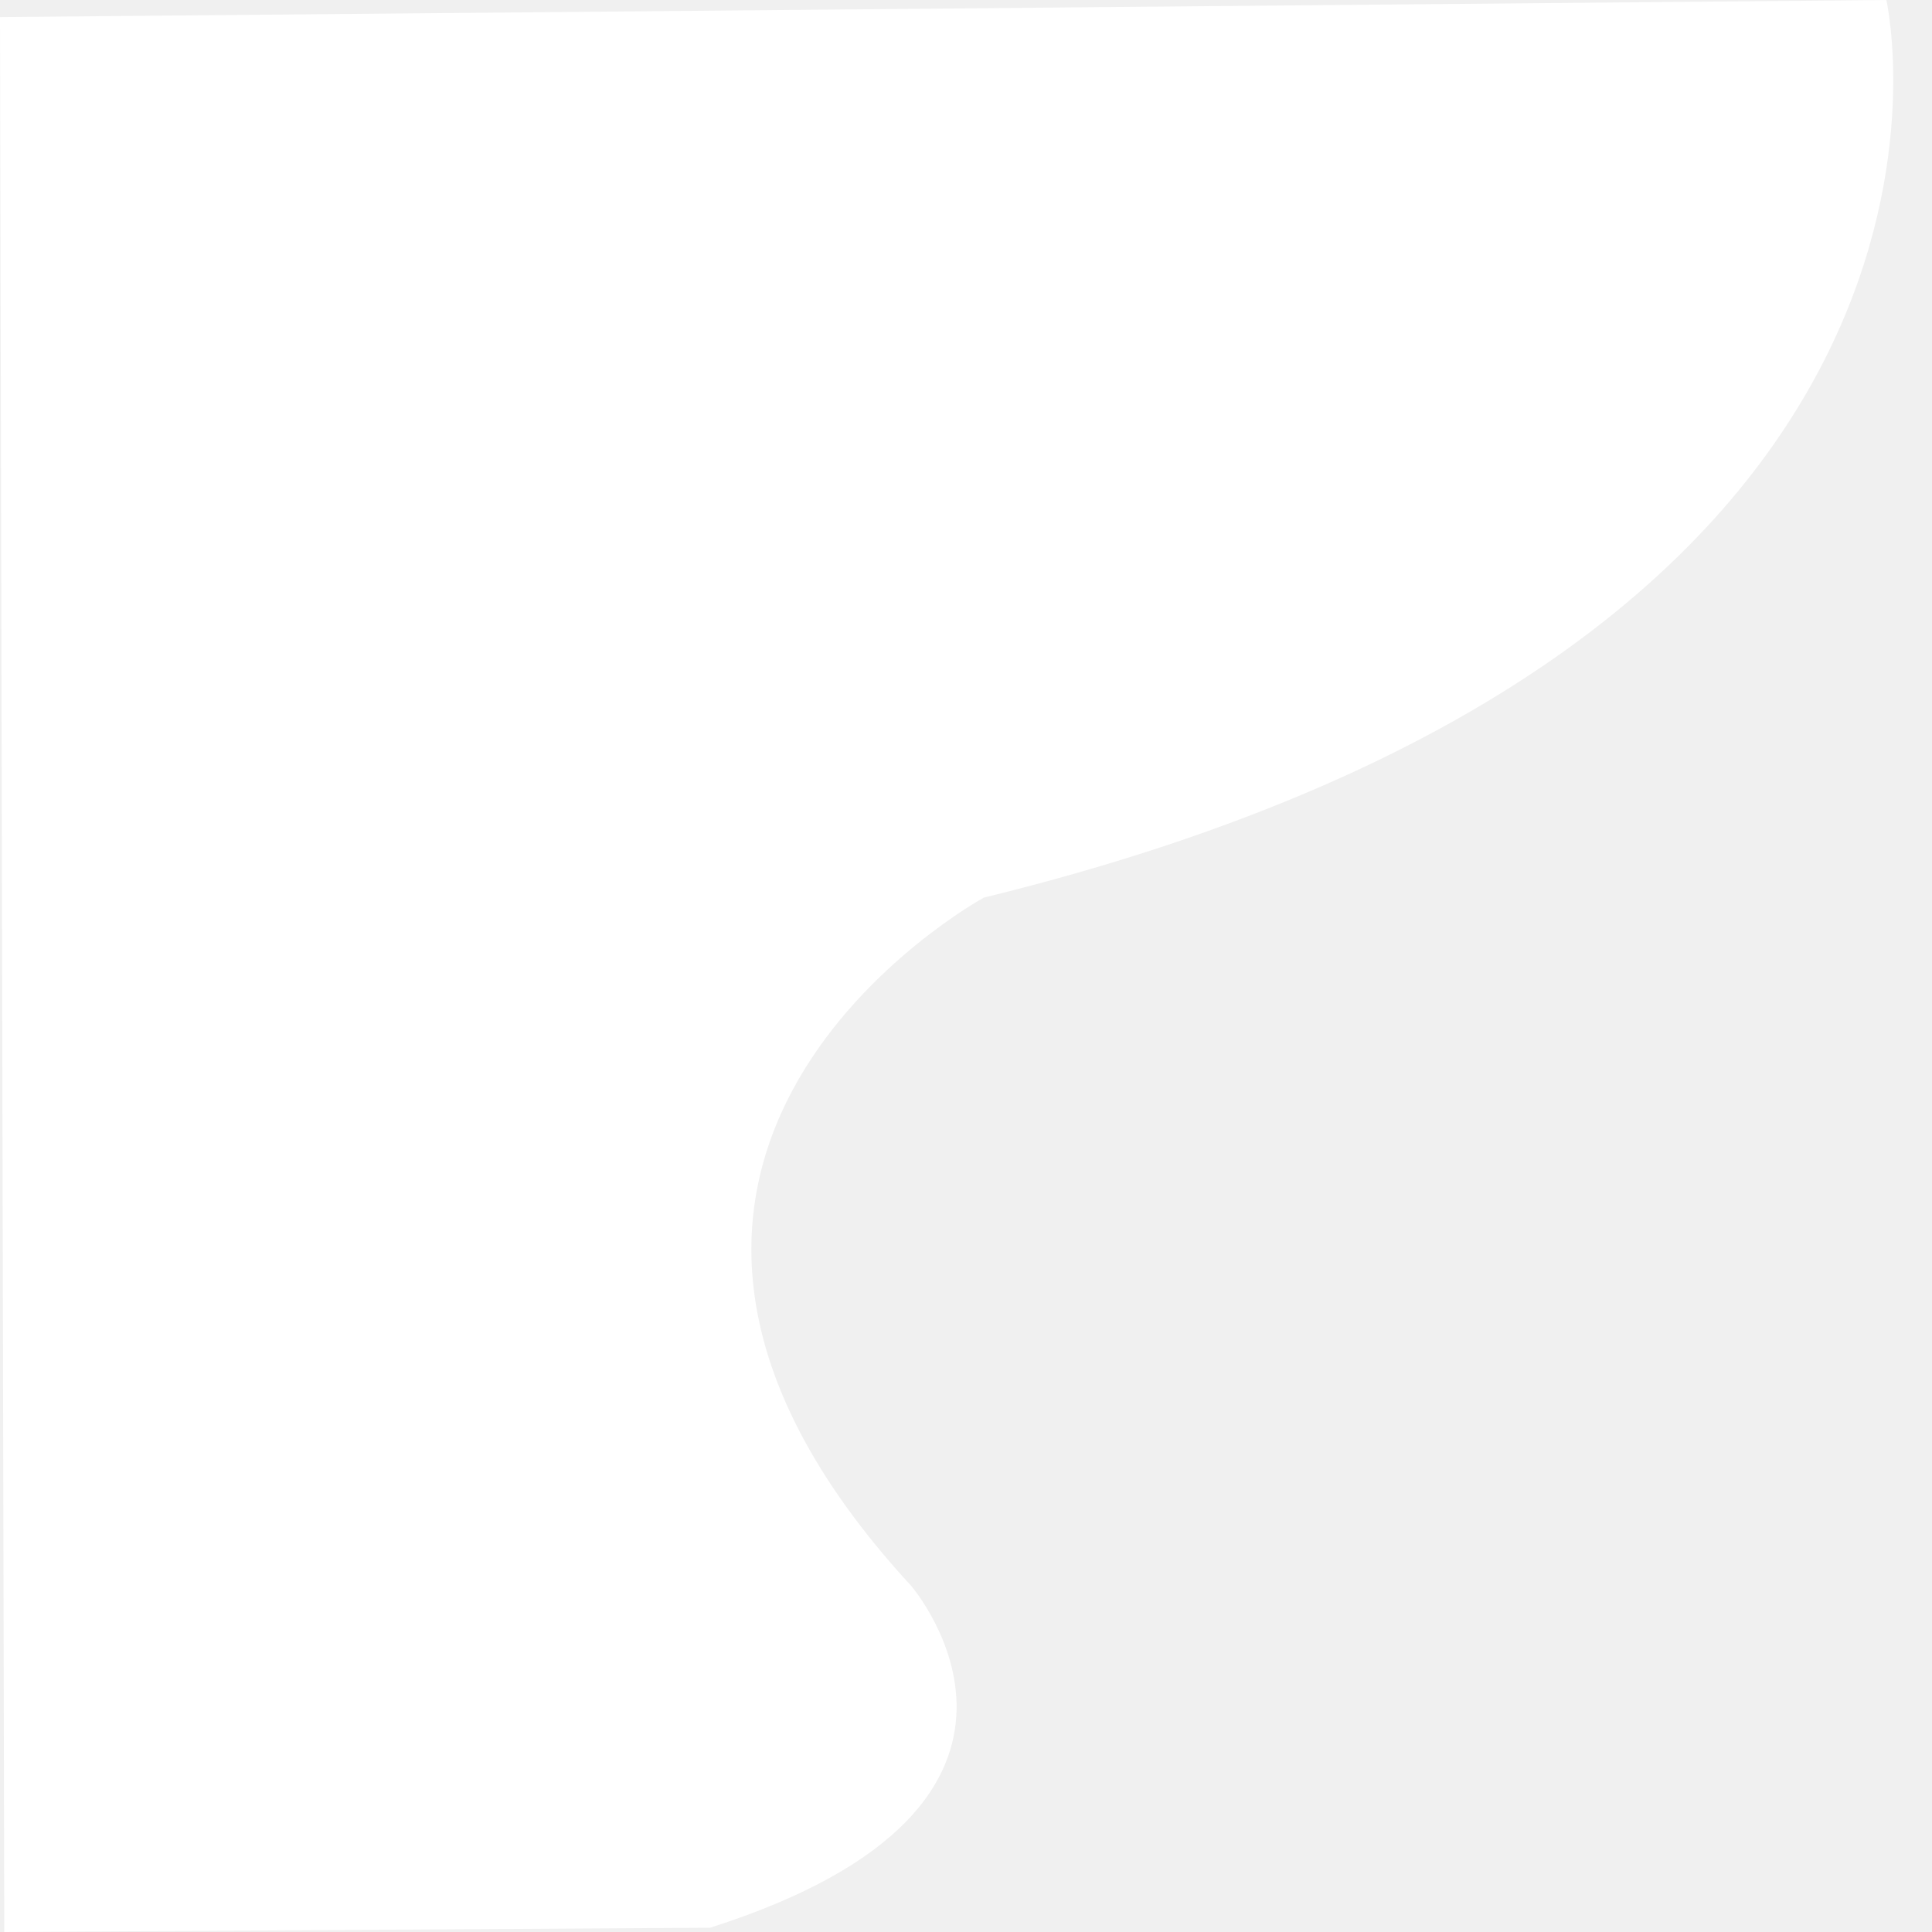
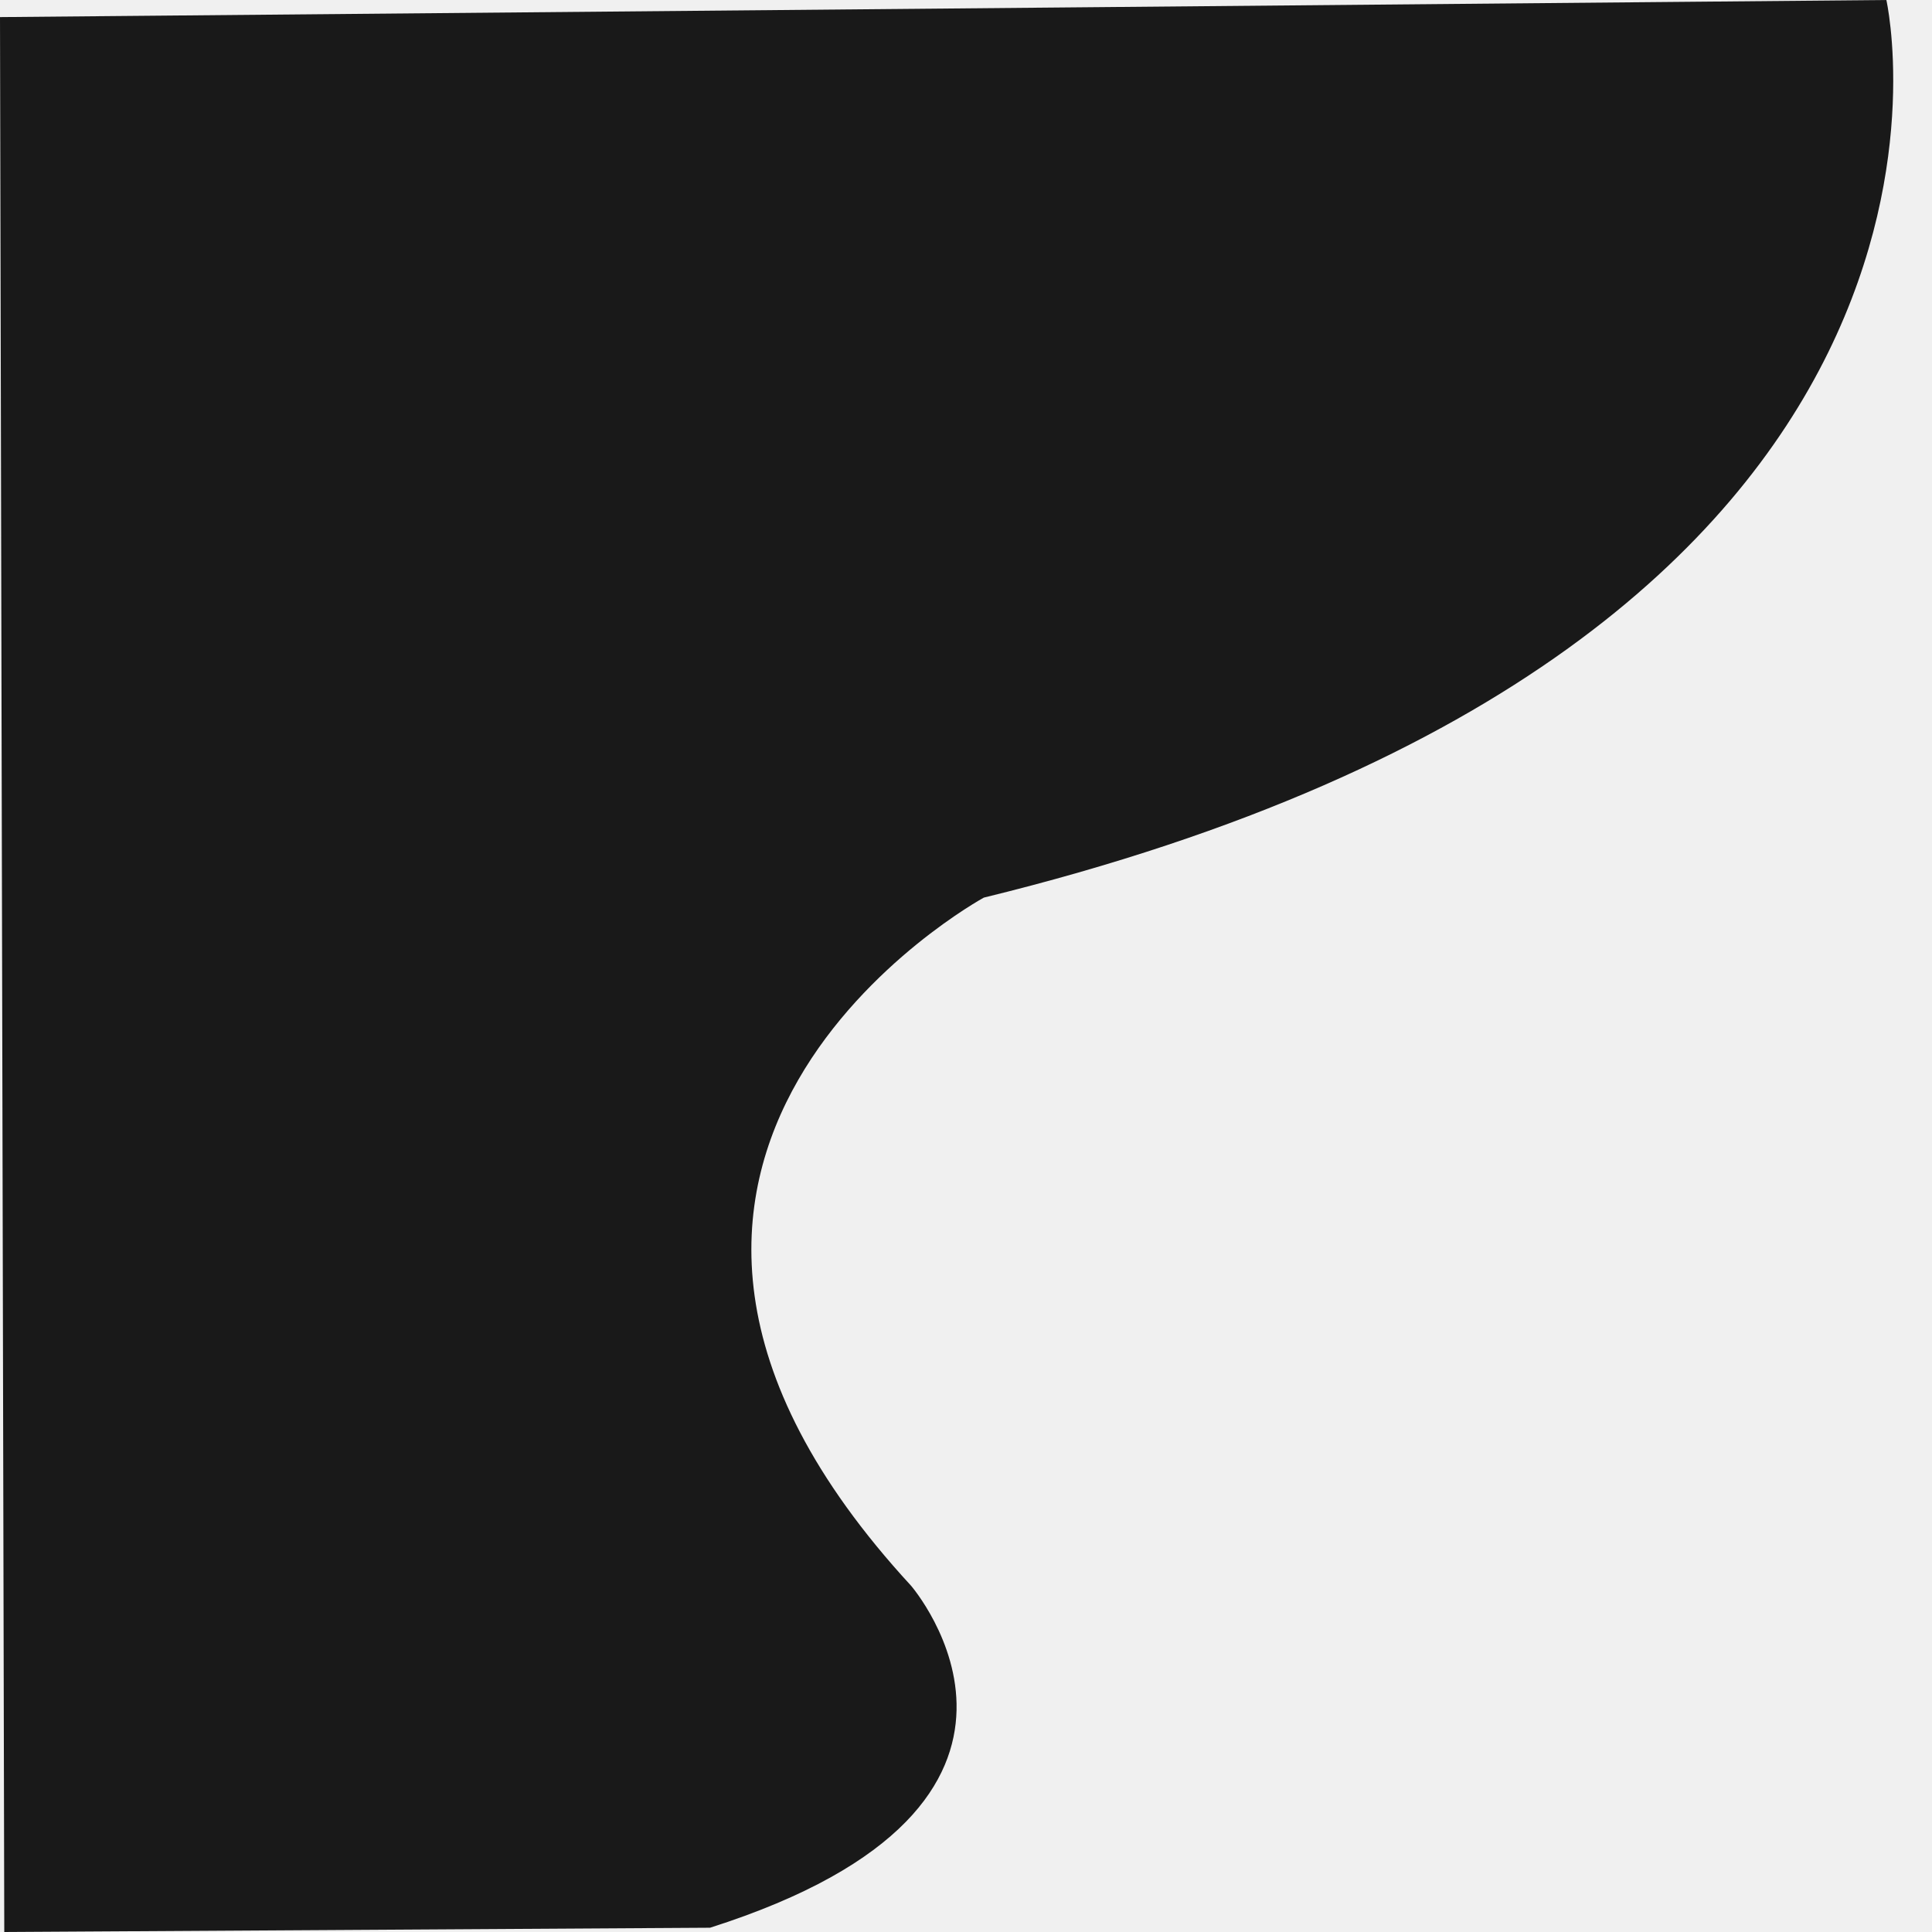
<svg xmlns="http://www.w3.org/2000/svg" width="448" height="448" viewBox="0 0 -1 448">
  <defs>
    <style>
      .cls-1 {
-         fill: #fff;
+         fill: rgb(25,25,25);
        fill-rule: evenodd;
      }
    </style>
  </defs>
  <path data-name="mancha" class="cls-1" d="M437.419,0s33.724,148.673-209.287,208.142c0,0-109.106,59.469-16.862,159.575,0,0,43.643,50.548-46.618,79.292L0.992,448,0,3.965Z" />
</svg>
